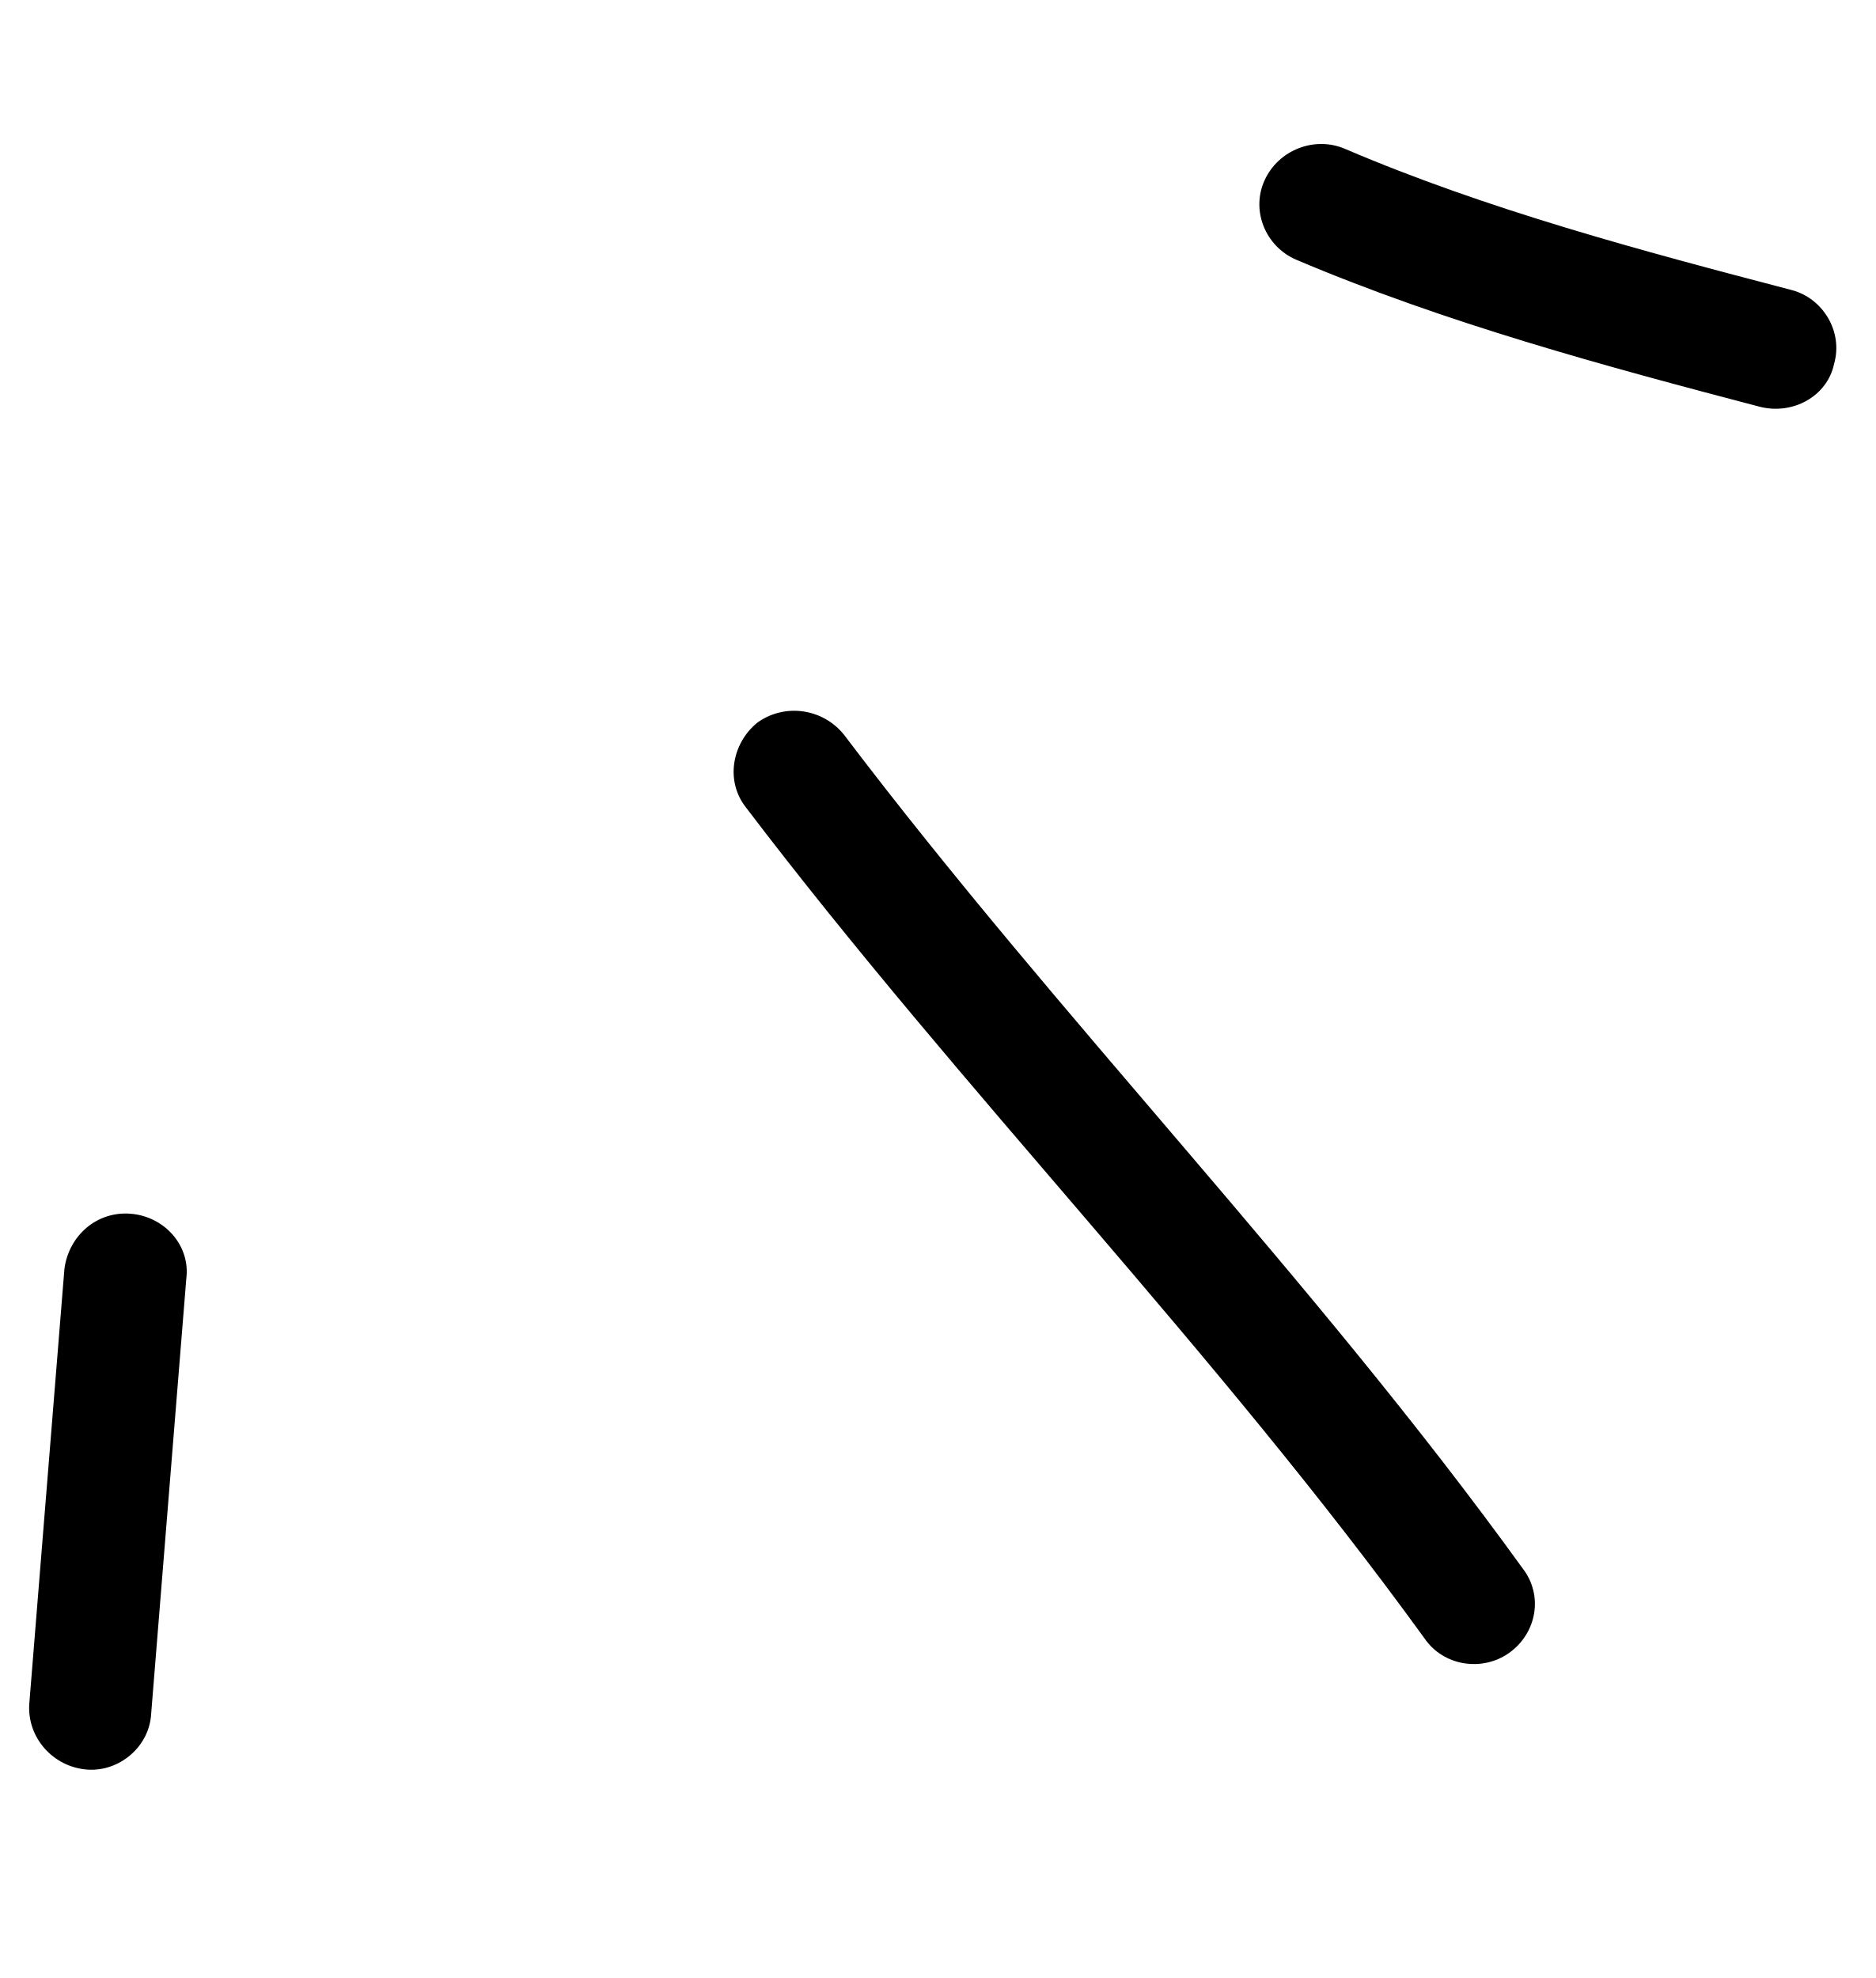
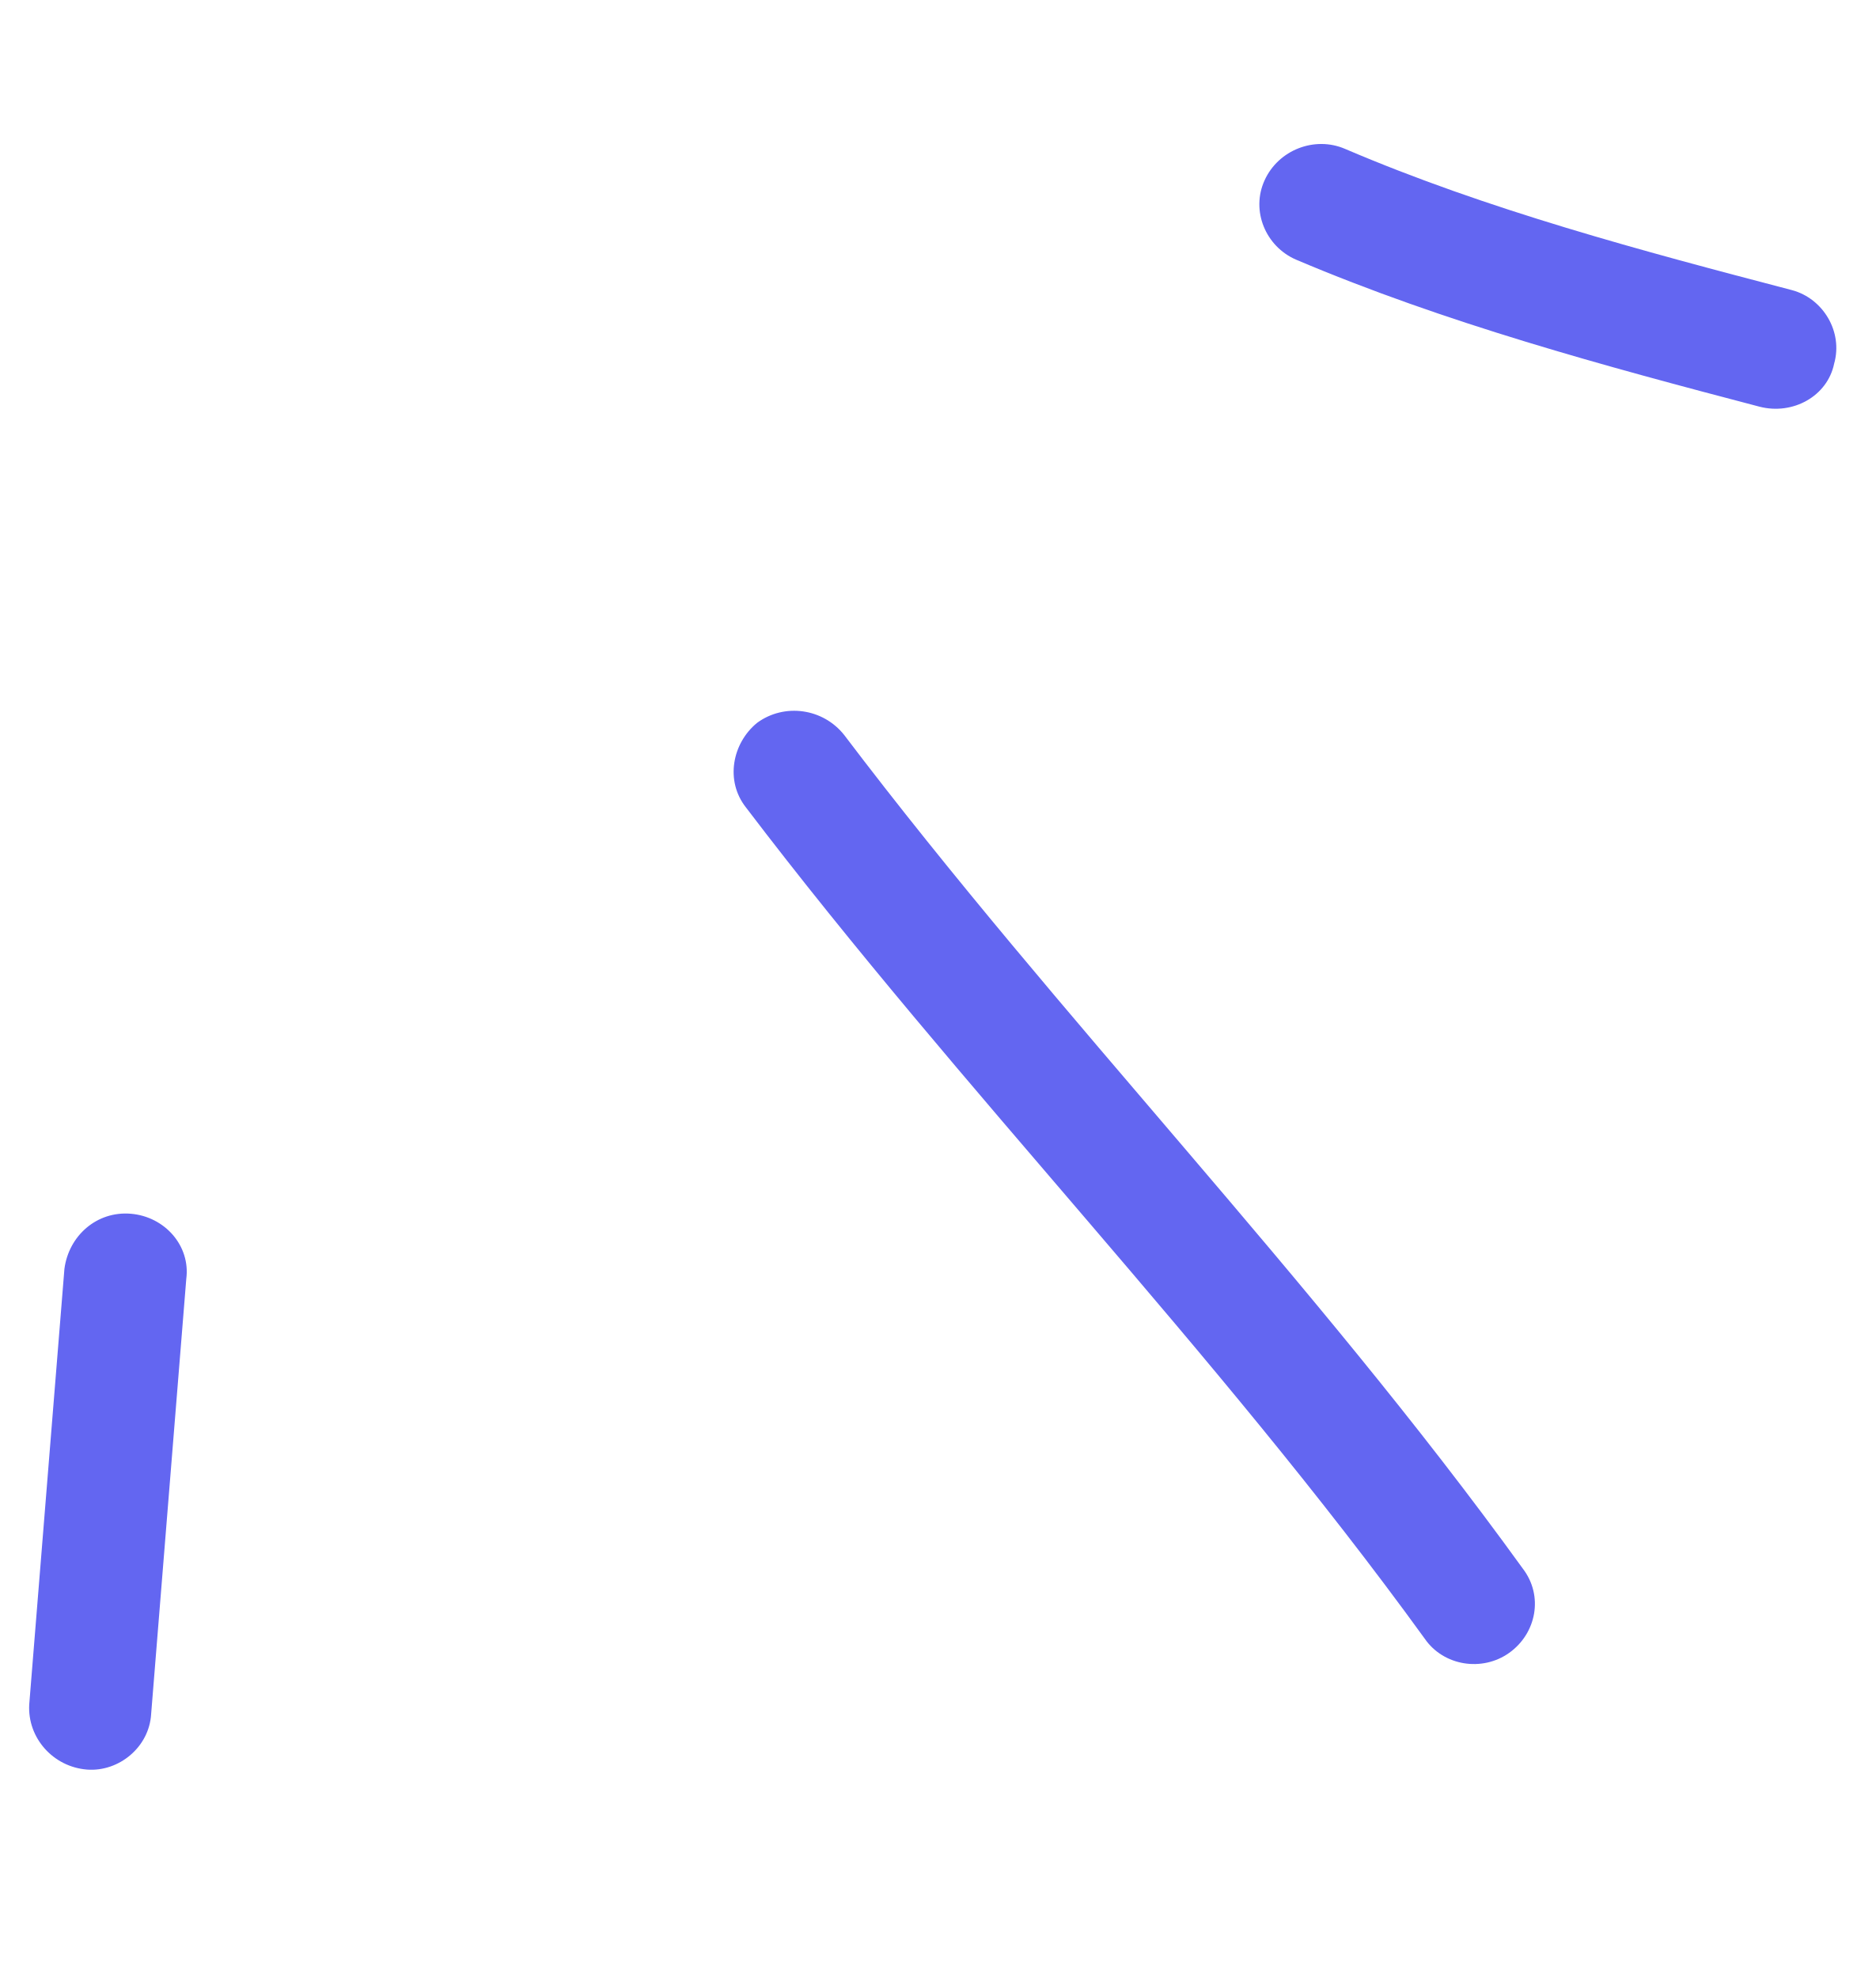
<svg xmlns="http://www.w3.org/2000/svg" width="55" height="58" viewBox="0 0 55 58" fill="none">
-   <path fill-rule="evenodd" clip-rule="evenodd" d="M38.001 7.613C42.379 9.472 47.052 10.735 51.591 11.925C52.569 12.178 53.581 11.618 53.779 10.667C54.047 9.724 53.453 8.752 52.546 8.508C48.147 7.358 43.611 6.15 39.44 4.366C38.551 3.982 37.485 4.393 37.079 5.288C36.672 6.182 37.112 7.228 38.001 7.613Z" fill="black" />
-   <path fill-rule="evenodd" clip-rule="evenodd" d="M21.873 23.677C28.215 32.019 35.605 39.532 41.778 48.054C42.324 48.846 43.455 49.033 44.252 48.466C45.049 47.898 45.266 46.795 44.65 45.994C38.479 37.451 31.092 29.916 24.753 21.552C24.134 20.768 23 20.609 22.2 21.195C21.472 21.79 21.254 22.892 21.873 23.677Z" fill="black" />
-   <path fill-rule="evenodd" clip-rule="evenodd" d="M4.432 50.256C4.775 46.005 5.119 41.753 5.462 37.501C5.589 36.533 4.835 35.674 3.835 35.59C2.835 35.507 2.017 36.237 1.889 37.205C1.545 41.464 1.201 45.722 0.857 49.98C0.801 50.956 1.555 51.811 2.556 51.889C3.486 51.958 4.376 51.232 4.432 50.256Z" fill="black" />
+   <path fill-rule="evenodd" clip-rule="evenodd" d="M38.001 7.613C42.379 9.472 47.052 10.735 51.591 11.925C52.569 12.178 53.581 11.618 53.779 10.667C54.047 9.724 53.453 8.752 52.546 8.508C48.147 7.358 43.611 6.15 39.44 4.366C38.551 3.982 37.485 4.393 37.079 5.288C36.672 6.182 37.112 7.228 38.001 7.613Z" fill="#6366f1" />
+   <path fill-rule="evenodd" clip-rule="evenodd" d="M21.873 23.677C28.215 32.019 35.605 39.532 41.778 48.054C42.324 48.846 43.455 49.033 44.252 48.466C45.049 47.898 45.266 46.795 44.65 45.994C38.479 37.451 31.092 29.916 24.753 21.552C24.134 20.768 23 20.609 22.2 21.195C21.472 21.79 21.254 22.892 21.873 23.677Z" fill="#6366f1" />
+   <path fill-rule="evenodd" clip-rule="evenodd" d="M4.432 50.256C4.775 46.005 5.119 41.753 5.462 37.501C5.589 36.533 4.835 35.674 3.835 35.59C2.835 35.507 2.017 36.237 1.889 37.205C1.545 41.464 1.201 45.722 0.857 49.98C0.801 50.956 1.555 51.811 2.556 51.889C3.486 51.958 4.376 51.232 4.432 50.256Z" fill="#6366f1" />
</svg>
